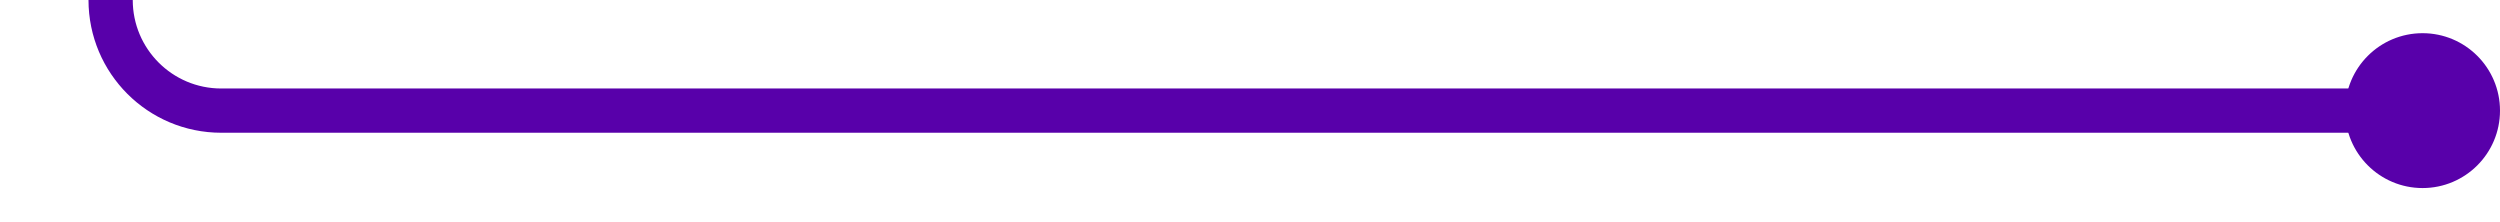
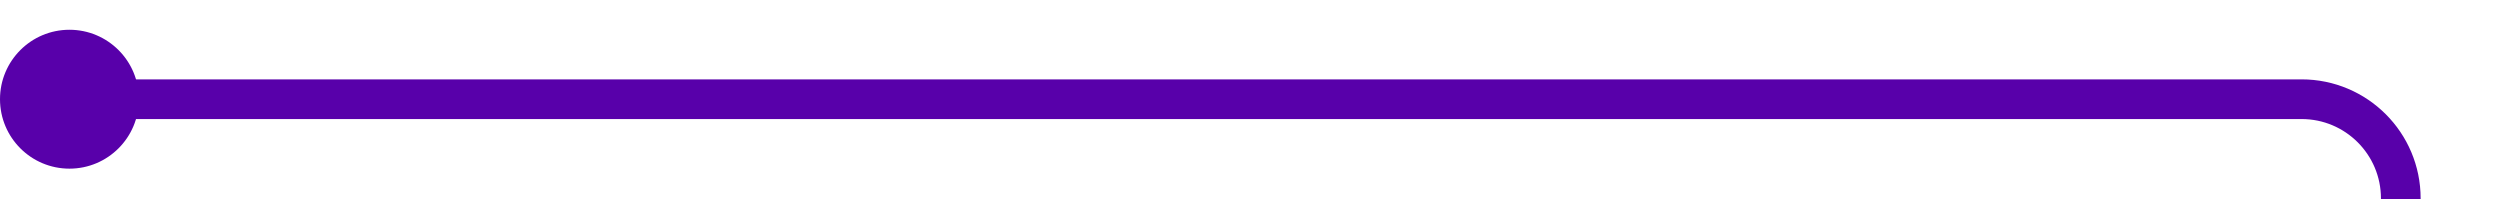
- <svg xmlns="http://www.w3.org/2000/svg" version="1.1" width="113px" height="10px" preserveAspectRatio="xMinYMid meet" viewBox="317 6491 113 8">
-   <path d="M 428 6495  L 327 6495  A 5 5 0 0 1 322 6490 L 322 6420  A 5 5 0 0 0 317 6415 L 220 6415  " stroke-width="2" stroke-dasharray="0" stroke="rgba(88, 0, 170, 1)" fill="none" class="stroke" />
-   <path d="M 426.5 6491.5  A 3.5 3.5 0 0 0 423 6495 A 3.5 3.5 0 0 0 426.5 6498.5 A 3.5 3.5 0 0 0 430 6495 A 3.5 3.5 0 0 0 426.5 6491.5 Z M 221 6407.4  L 214 6415  L 221 6422.6  L 221 6407.4  Z " fill-rule="nonzero" fill="rgba(88, 0, 170, 1)" stroke="none" class="fill" />
+ <svg xmlns="http://www.w3.org/2000/svg" version="1.1" width="126px" height="10px" preserveAspectRatio="xMinYMid meet" viewBox="570 5704 126 8">
+   <path d="M 572 5708  L 686 5708  A 5 5 0 0 1 691 5713 L 691 5726  A 5 5 0 0 0 696 5731 L 807 5731  " stroke-width="2" stroke-dasharray="0" stroke="rgba(88, 0, 170, 1)" fill="none" class="stroke" />
+   <path d="M 573.5 5704.5  A 3.5 3.5 0 0 0 570 5708 A 3.5 3.5 0 0 0 573.5 5711.5 A 3.5 3.5 0 0 0 577 5708 A 3.5 3.5 0 0 0 573.5 5704.5 Z M 806 5738.6  L 813 5731  L 806 5723.4  L 806 5738.6  Z " fill-rule="nonzero" fill="rgba(88, 0, 170, 1)" stroke="none" class="fill" />
</svg>
